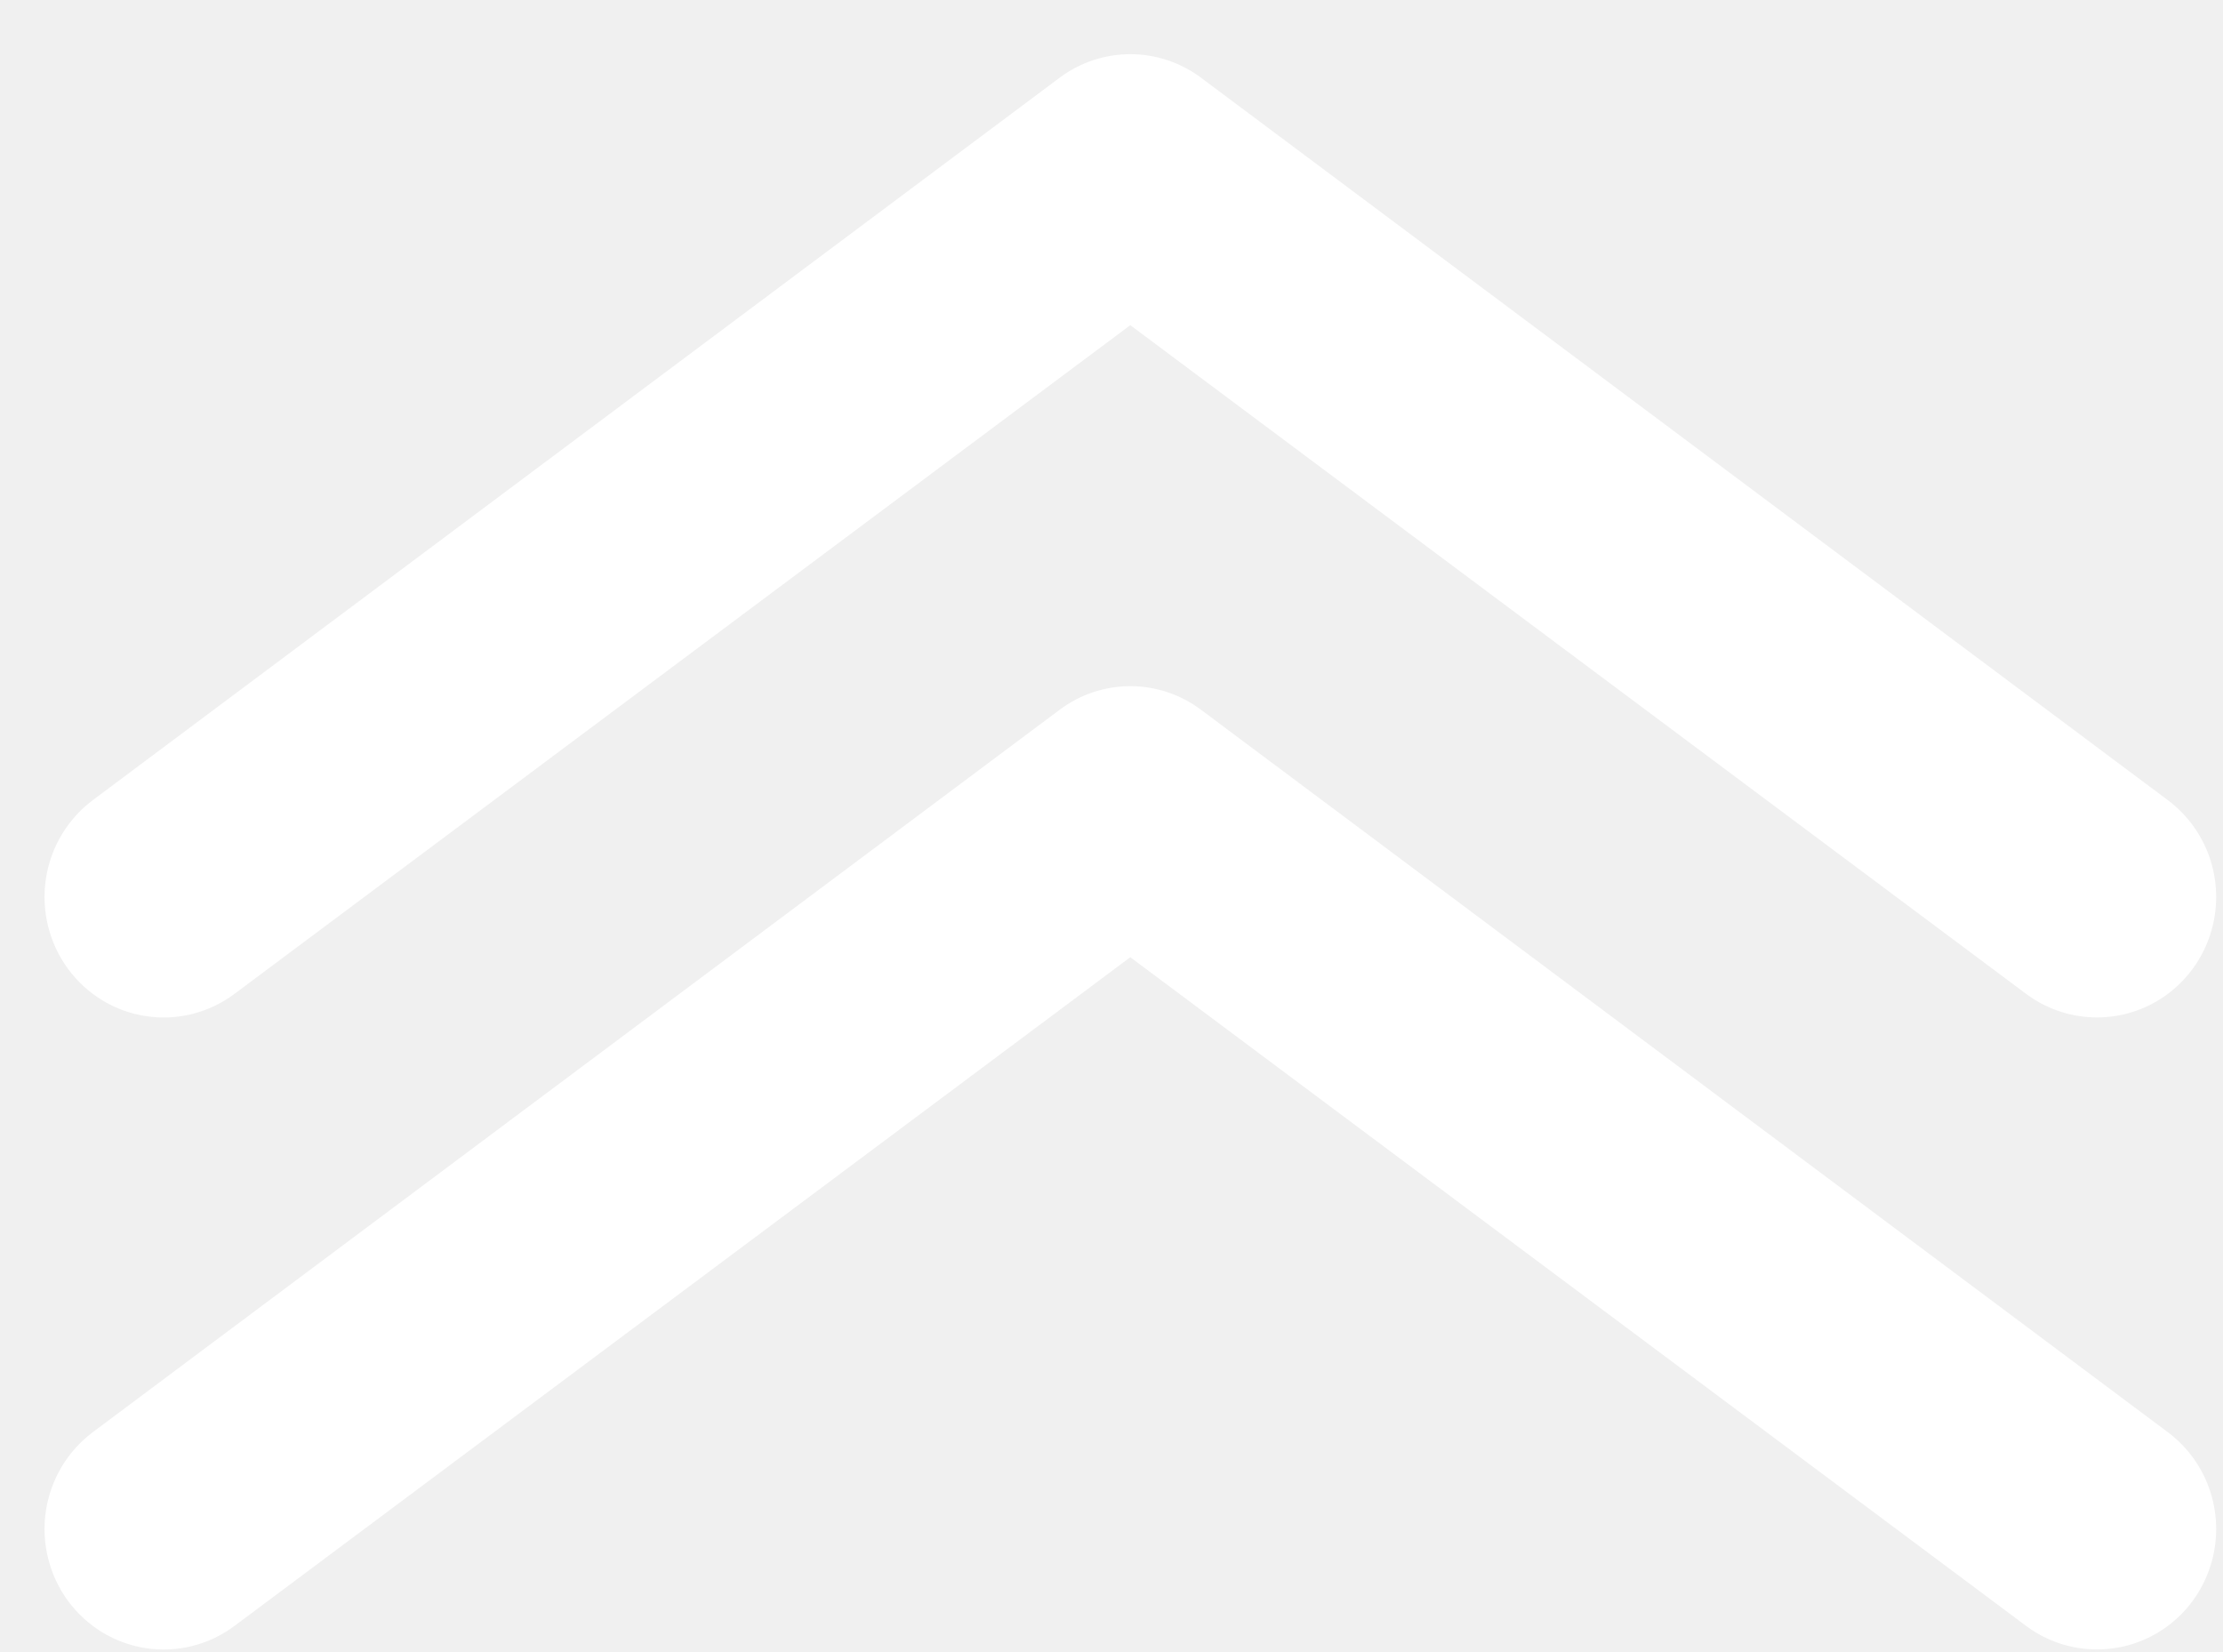
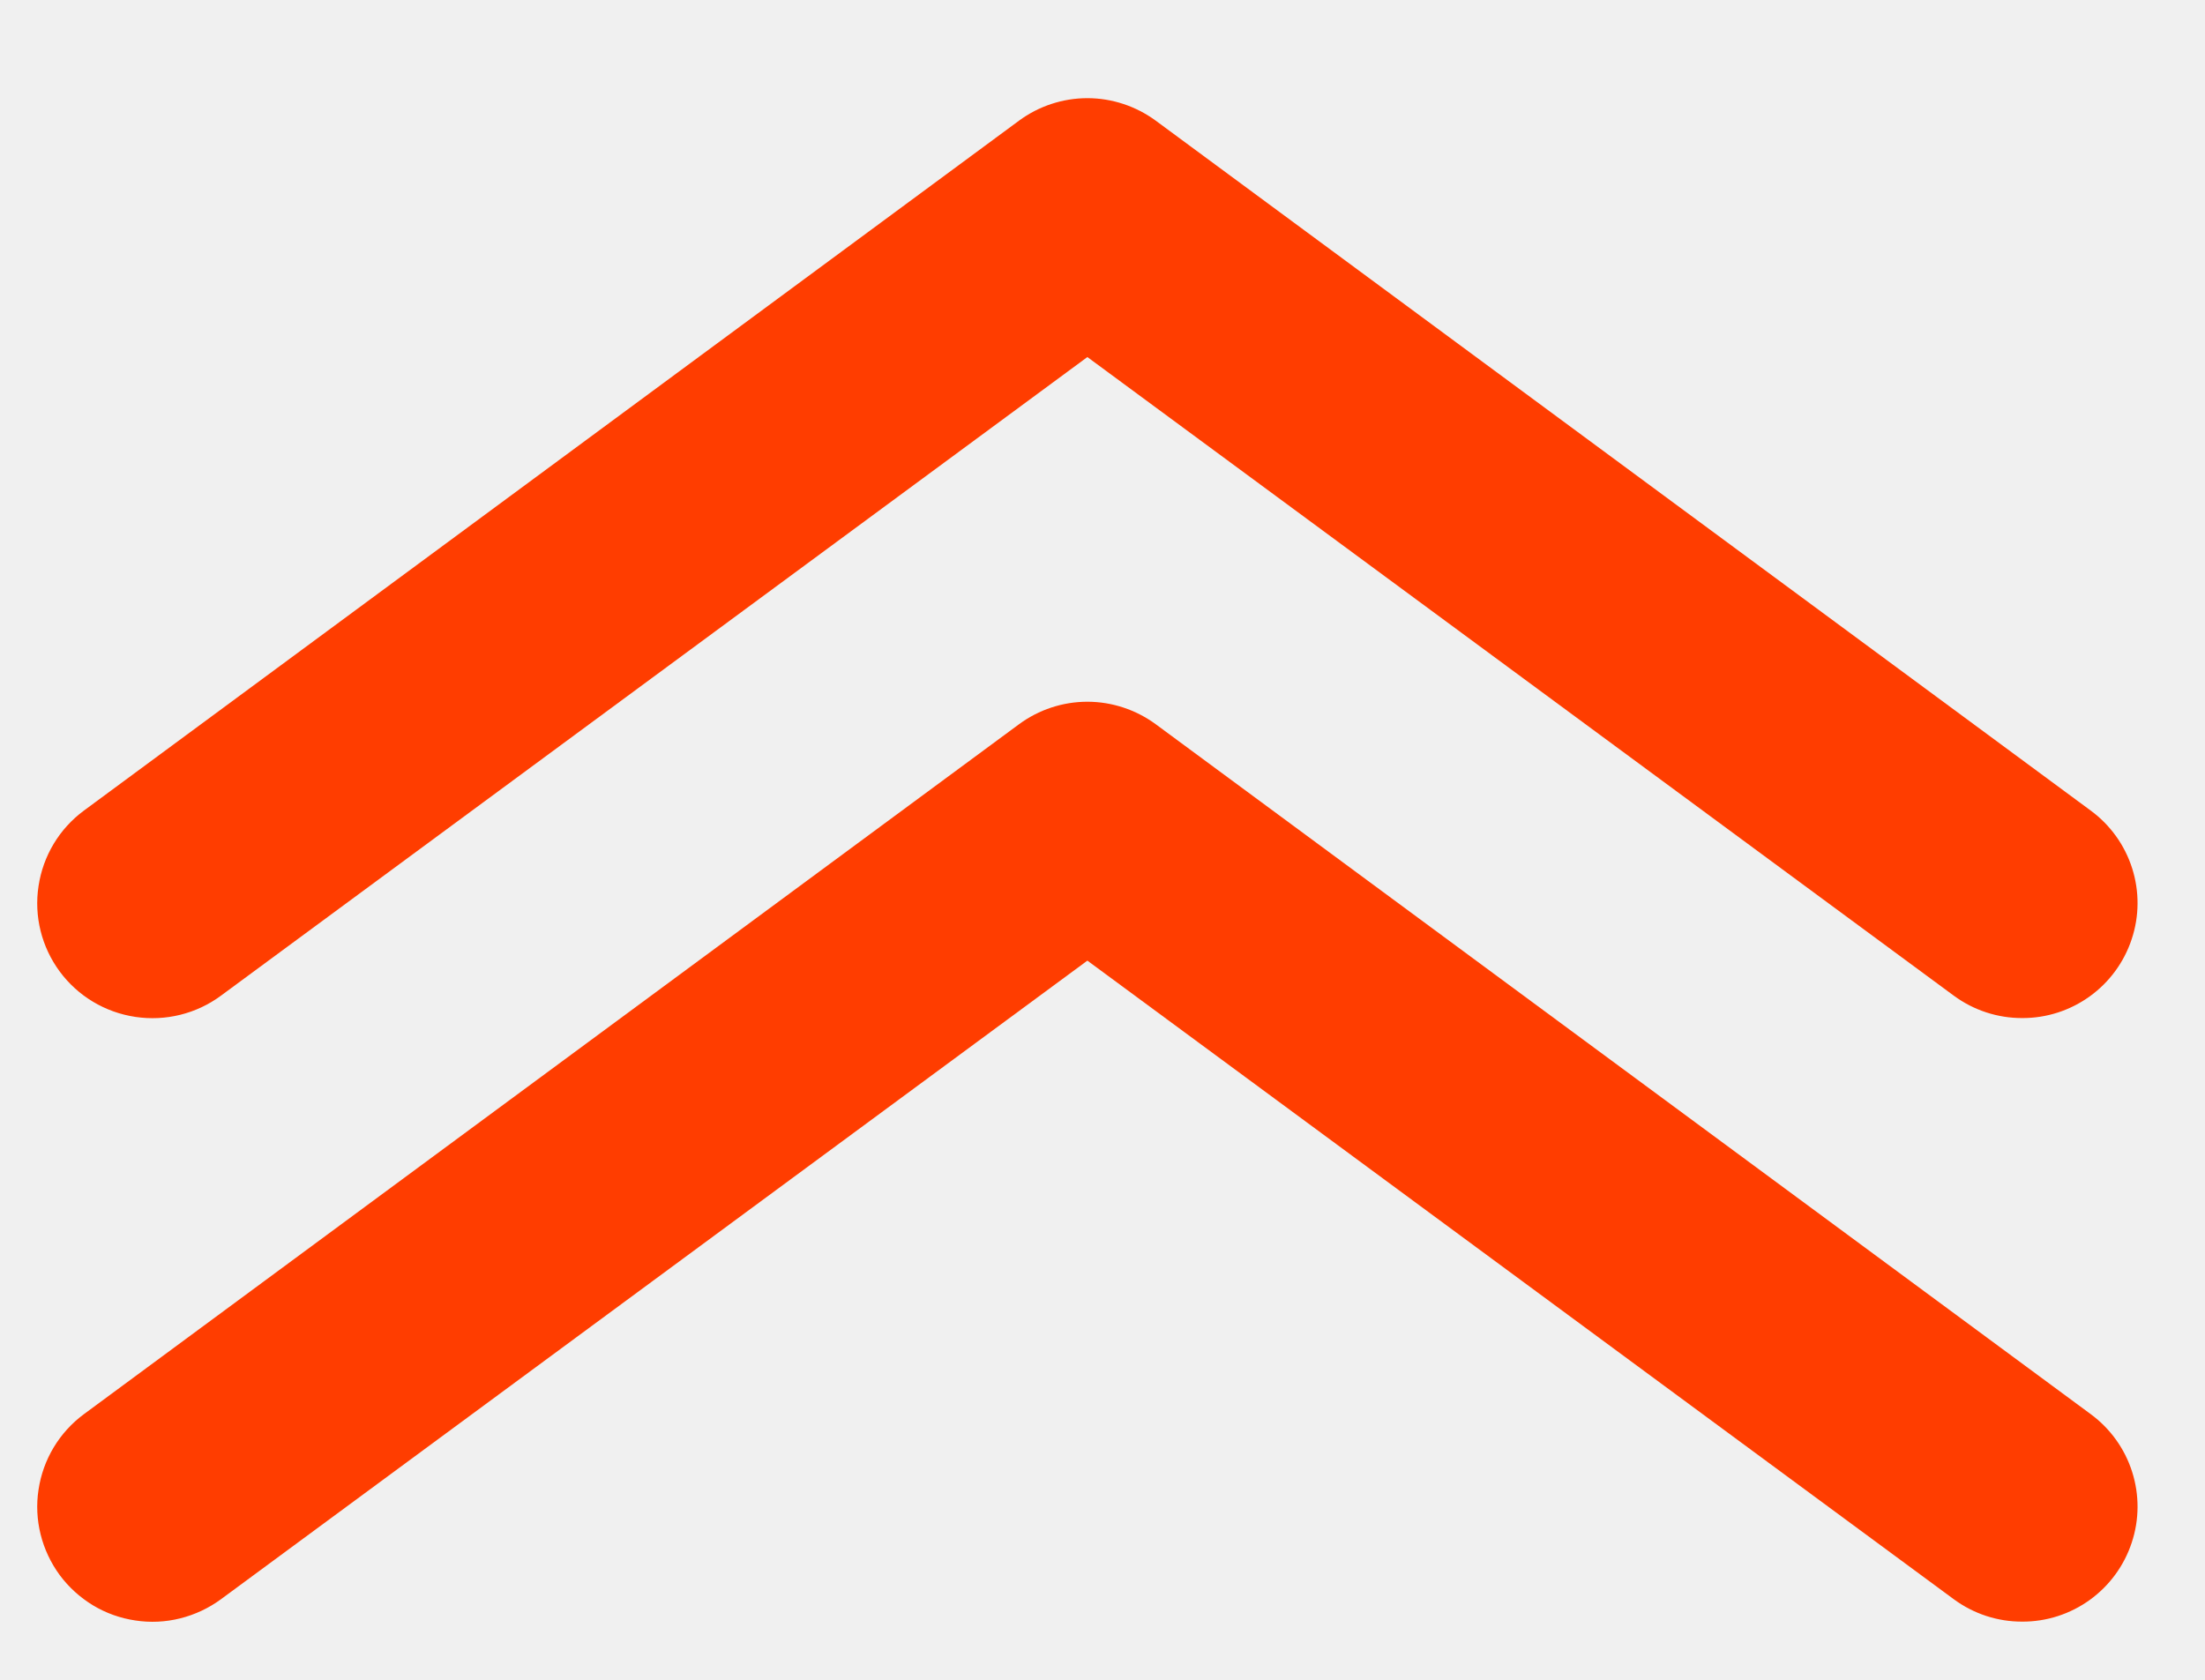
- <svg xmlns="http://www.w3.org/2000/svg" width="35" height="26" viewBox="0 0 35 26" fill="none">
-   <path d="M33.016 25.971C32.615 25.972 32.224 25.843 31.901 25.602L17.796 15.072L3.691 25.602C3.493 25.75 3.268 25.857 3.029 25.917C2.79 25.977 2.542 25.989 2.298 25.952C2.055 25.915 1.821 25.83 1.61 25.702C1.399 25.573 1.215 25.404 1.068 25.204C0.922 25.003 0.816 24.776 0.757 24.534C0.697 24.292 0.685 24.041 0.722 23.794C0.796 23.297 1.062 22.849 1.462 22.55L16.682 11.177C17.004 10.935 17.395 10.804 17.796 10.804C18.197 10.804 18.588 10.935 18.911 11.177L34.13 22.55C34.448 22.787 34.684 23.119 34.804 23.5C34.924 23.881 34.922 24.29 34.798 24.669C34.675 25.049 34.436 25.379 34.116 25.613C33.796 25.847 33.411 25.972 33.016 25.971Z" fill="white" />
-   <path d="M33.016 16.02C32.615 16.02 32.224 15.891 31.901 15.65L17.796 5.12L3.691 15.65C3.291 15.949 2.79 16.075 2.298 16C1.806 15.926 1.364 15.656 1.068 15.252C0.773 14.847 0.648 14.34 0.722 13.842C0.796 13.345 1.062 12.897 1.462 12.598L16.682 1.225C17.004 0.983 17.395 0.853 17.796 0.853C18.197 0.853 18.588 0.983 18.911 1.225L34.13 12.598C34.448 12.835 34.684 13.168 34.804 13.548C34.924 13.929 34.922 14.338 34.798 14.717C34.675 15.097 34.436 15.427 34.116 15.661C33.796 15.895 33.411 16.02 33.016 16.02Z" fill="white" />
+ <svg xmlns="http://www.w3.org/2000/svg" width="21" height="16" viewBox="0 0 21 16" fill="none">
+   <path d="M19.26 15.446C19.025 15.447 18.797 15.372 18.608 15.233L10.356 9.15L2.104 15.233C1.988 15.318 1.856 15.38 1.716 15.415C1.577 15.45 1.431 15.457 1.289 15.435C1.146 15.414 1.009 15.365 0.886 15.291C0.763 15.216 0.655 15.119 0.569 15.003C0.484 14.887 0.422 14.756 0.387 14.616C0.352 14.476 0.345 14.331 0.367 14.189C0.41 13.901 0.565 13.643 0.799 13.47L9.704 6.899C9.892 6.76 10.121 6.684 10.356 6.684C10.59 6.684 10.819 6.76 11.008 6.899L19.912 13.47C20.098 13.607 20.236 13.799 20.306 14.019C20.376 14.239 20.375 14.475 20.302 14.694C20.23 14.913 20.09 15.104 19.903 15.239C19.716 15.374 19.491 15.447 19.26 15.446Z" fill="#FF3D00" />
+   <path d="M19.26 9.697C19.025 9.698 18.797 9.623 18.608 9.484L10.356 3.401L2.104 9.484C1.87 9.657 1.577 9.729 1.289 9.686C1.001 9.643 0.742 9.488 0.569 9.254C0.396 9.02 0.323 8.727 0.367 8.44C0.41 8.152 0.565 7.894 0.799 7.721L9.704 1.15C9.892 1.011 10.121 0.935 10.356 0.935C10.59 0.935 10.819 1.011 11.008 1.15L19.912 7.721C20.098 7.858 20.236 8.05 20.306 8.27C20.376 8.489 20.375 8.726 20.302 8.945C20.23 9.164 20.09 9.355 19.903 9.49C19.716 9.625 19.491 9.698 19.26 9.697Z" fill="#FF3D00" />
</svg>
